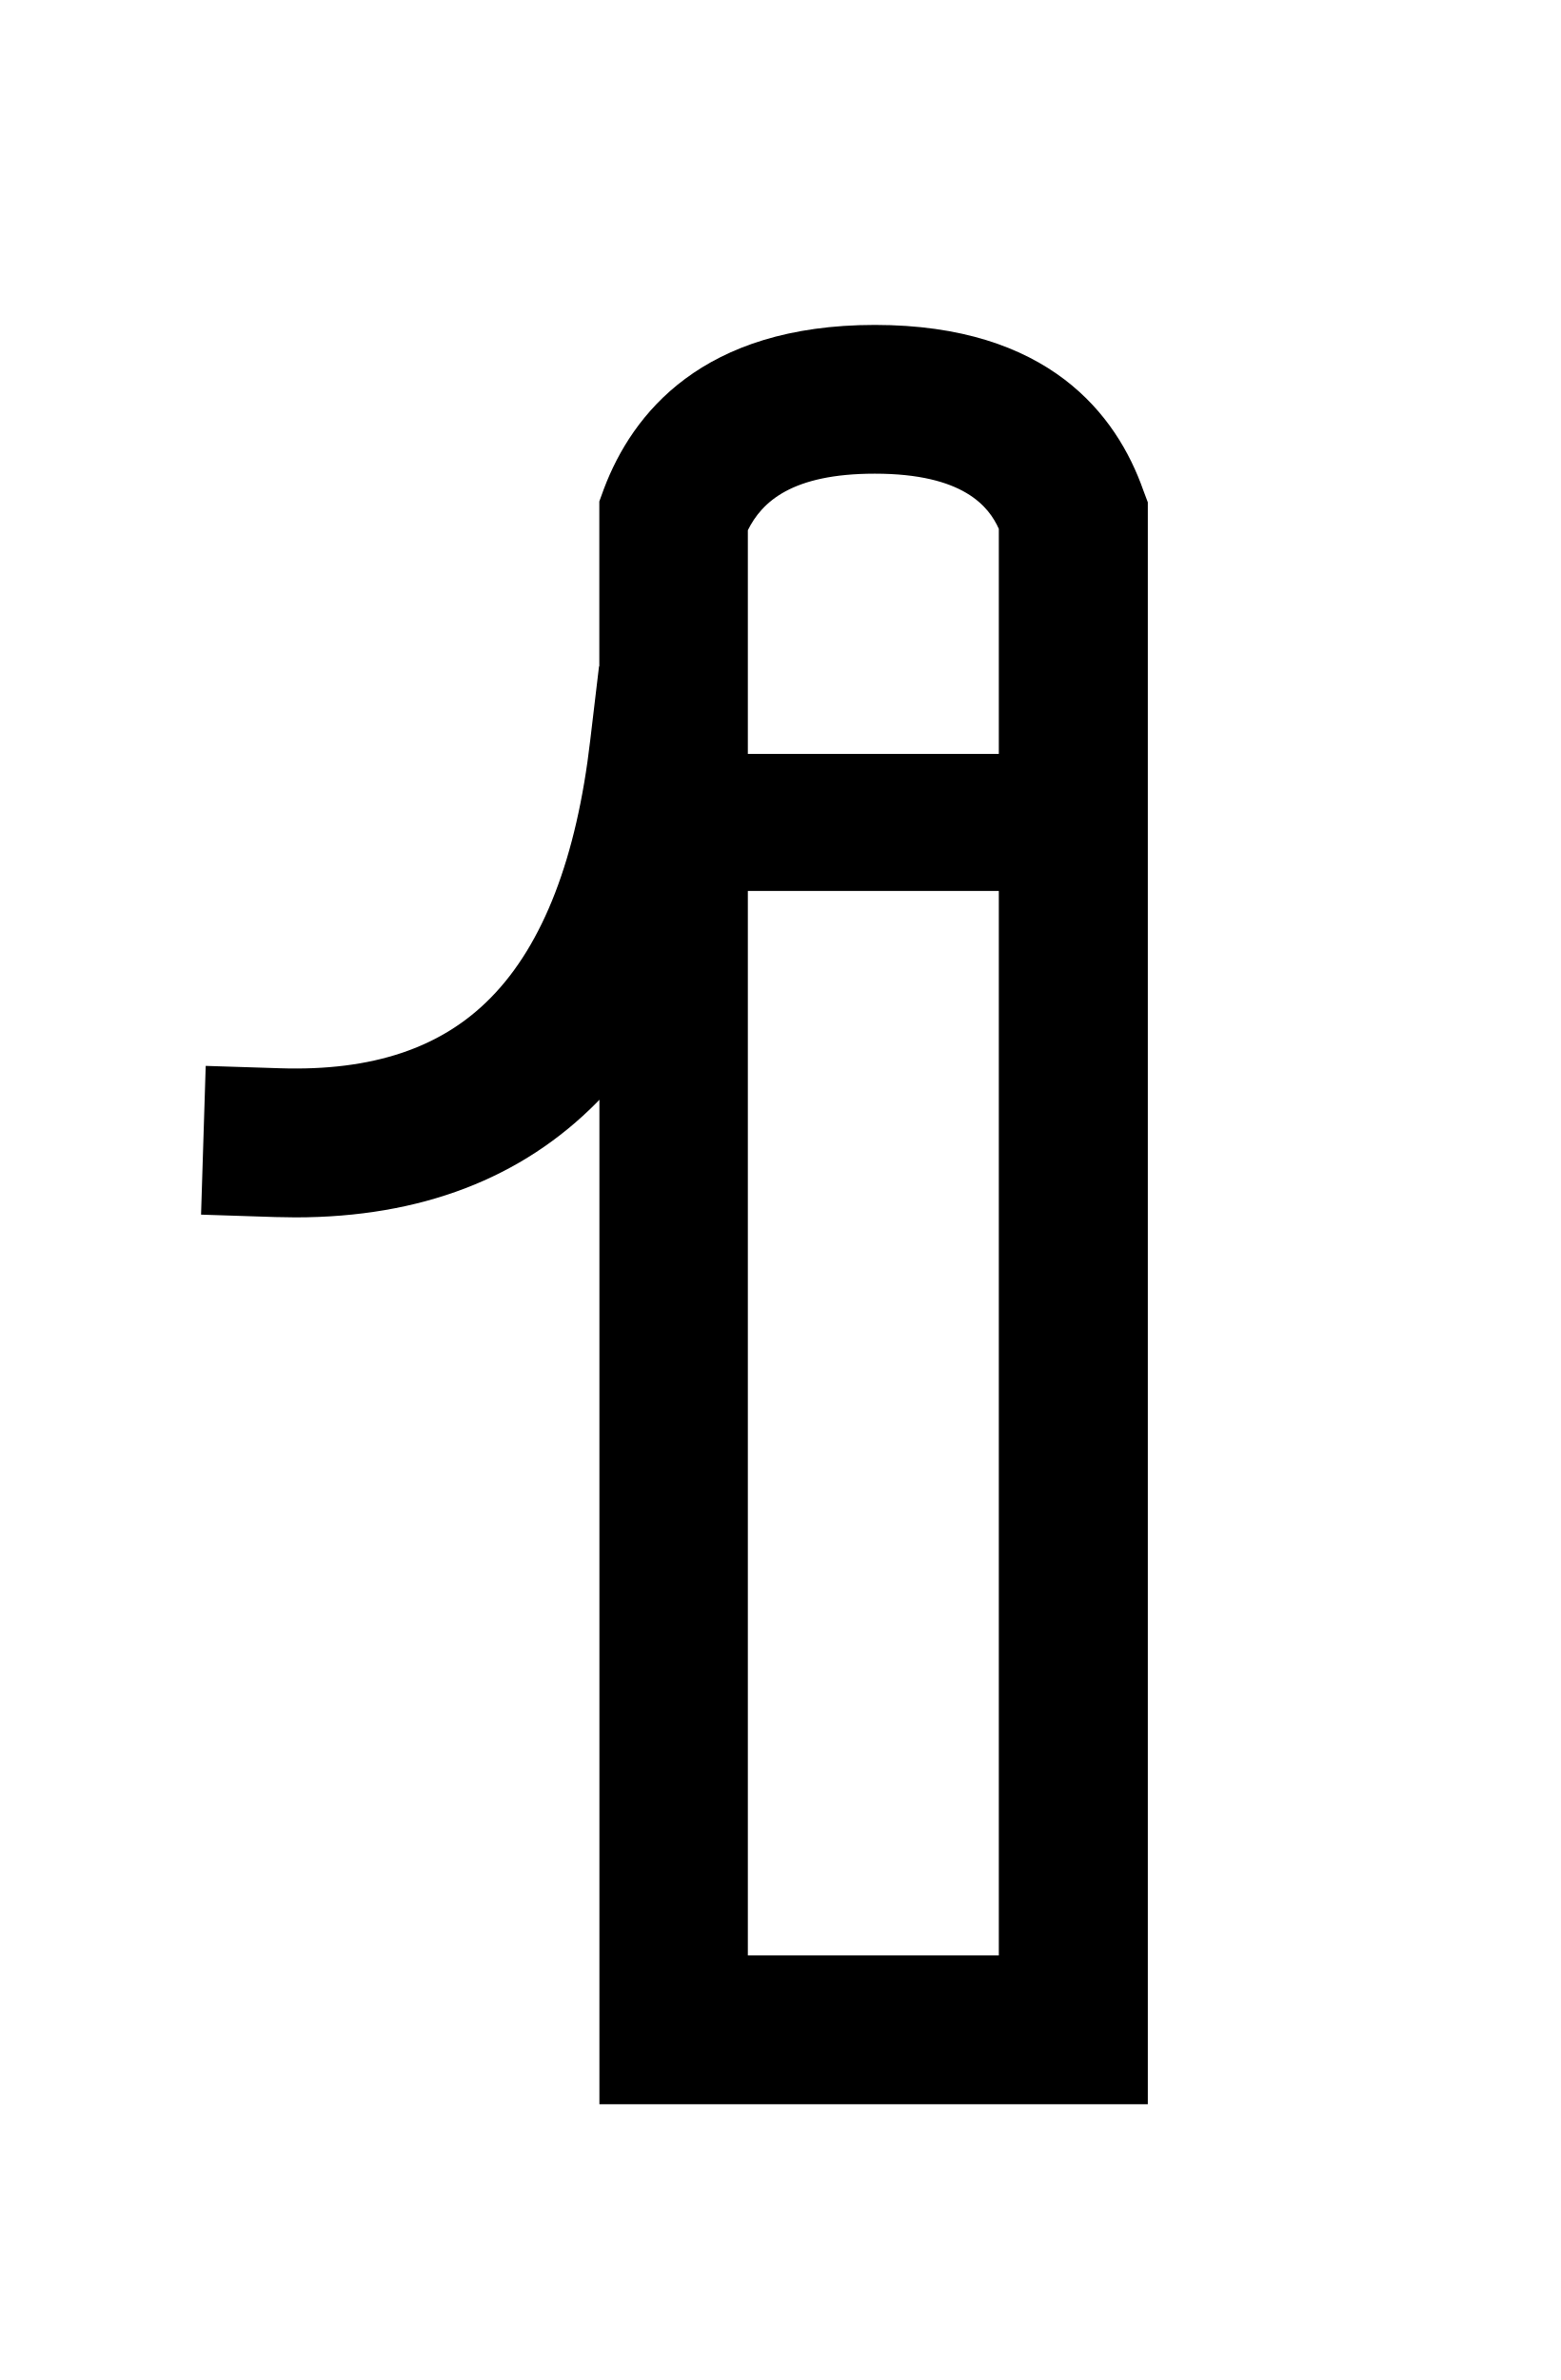
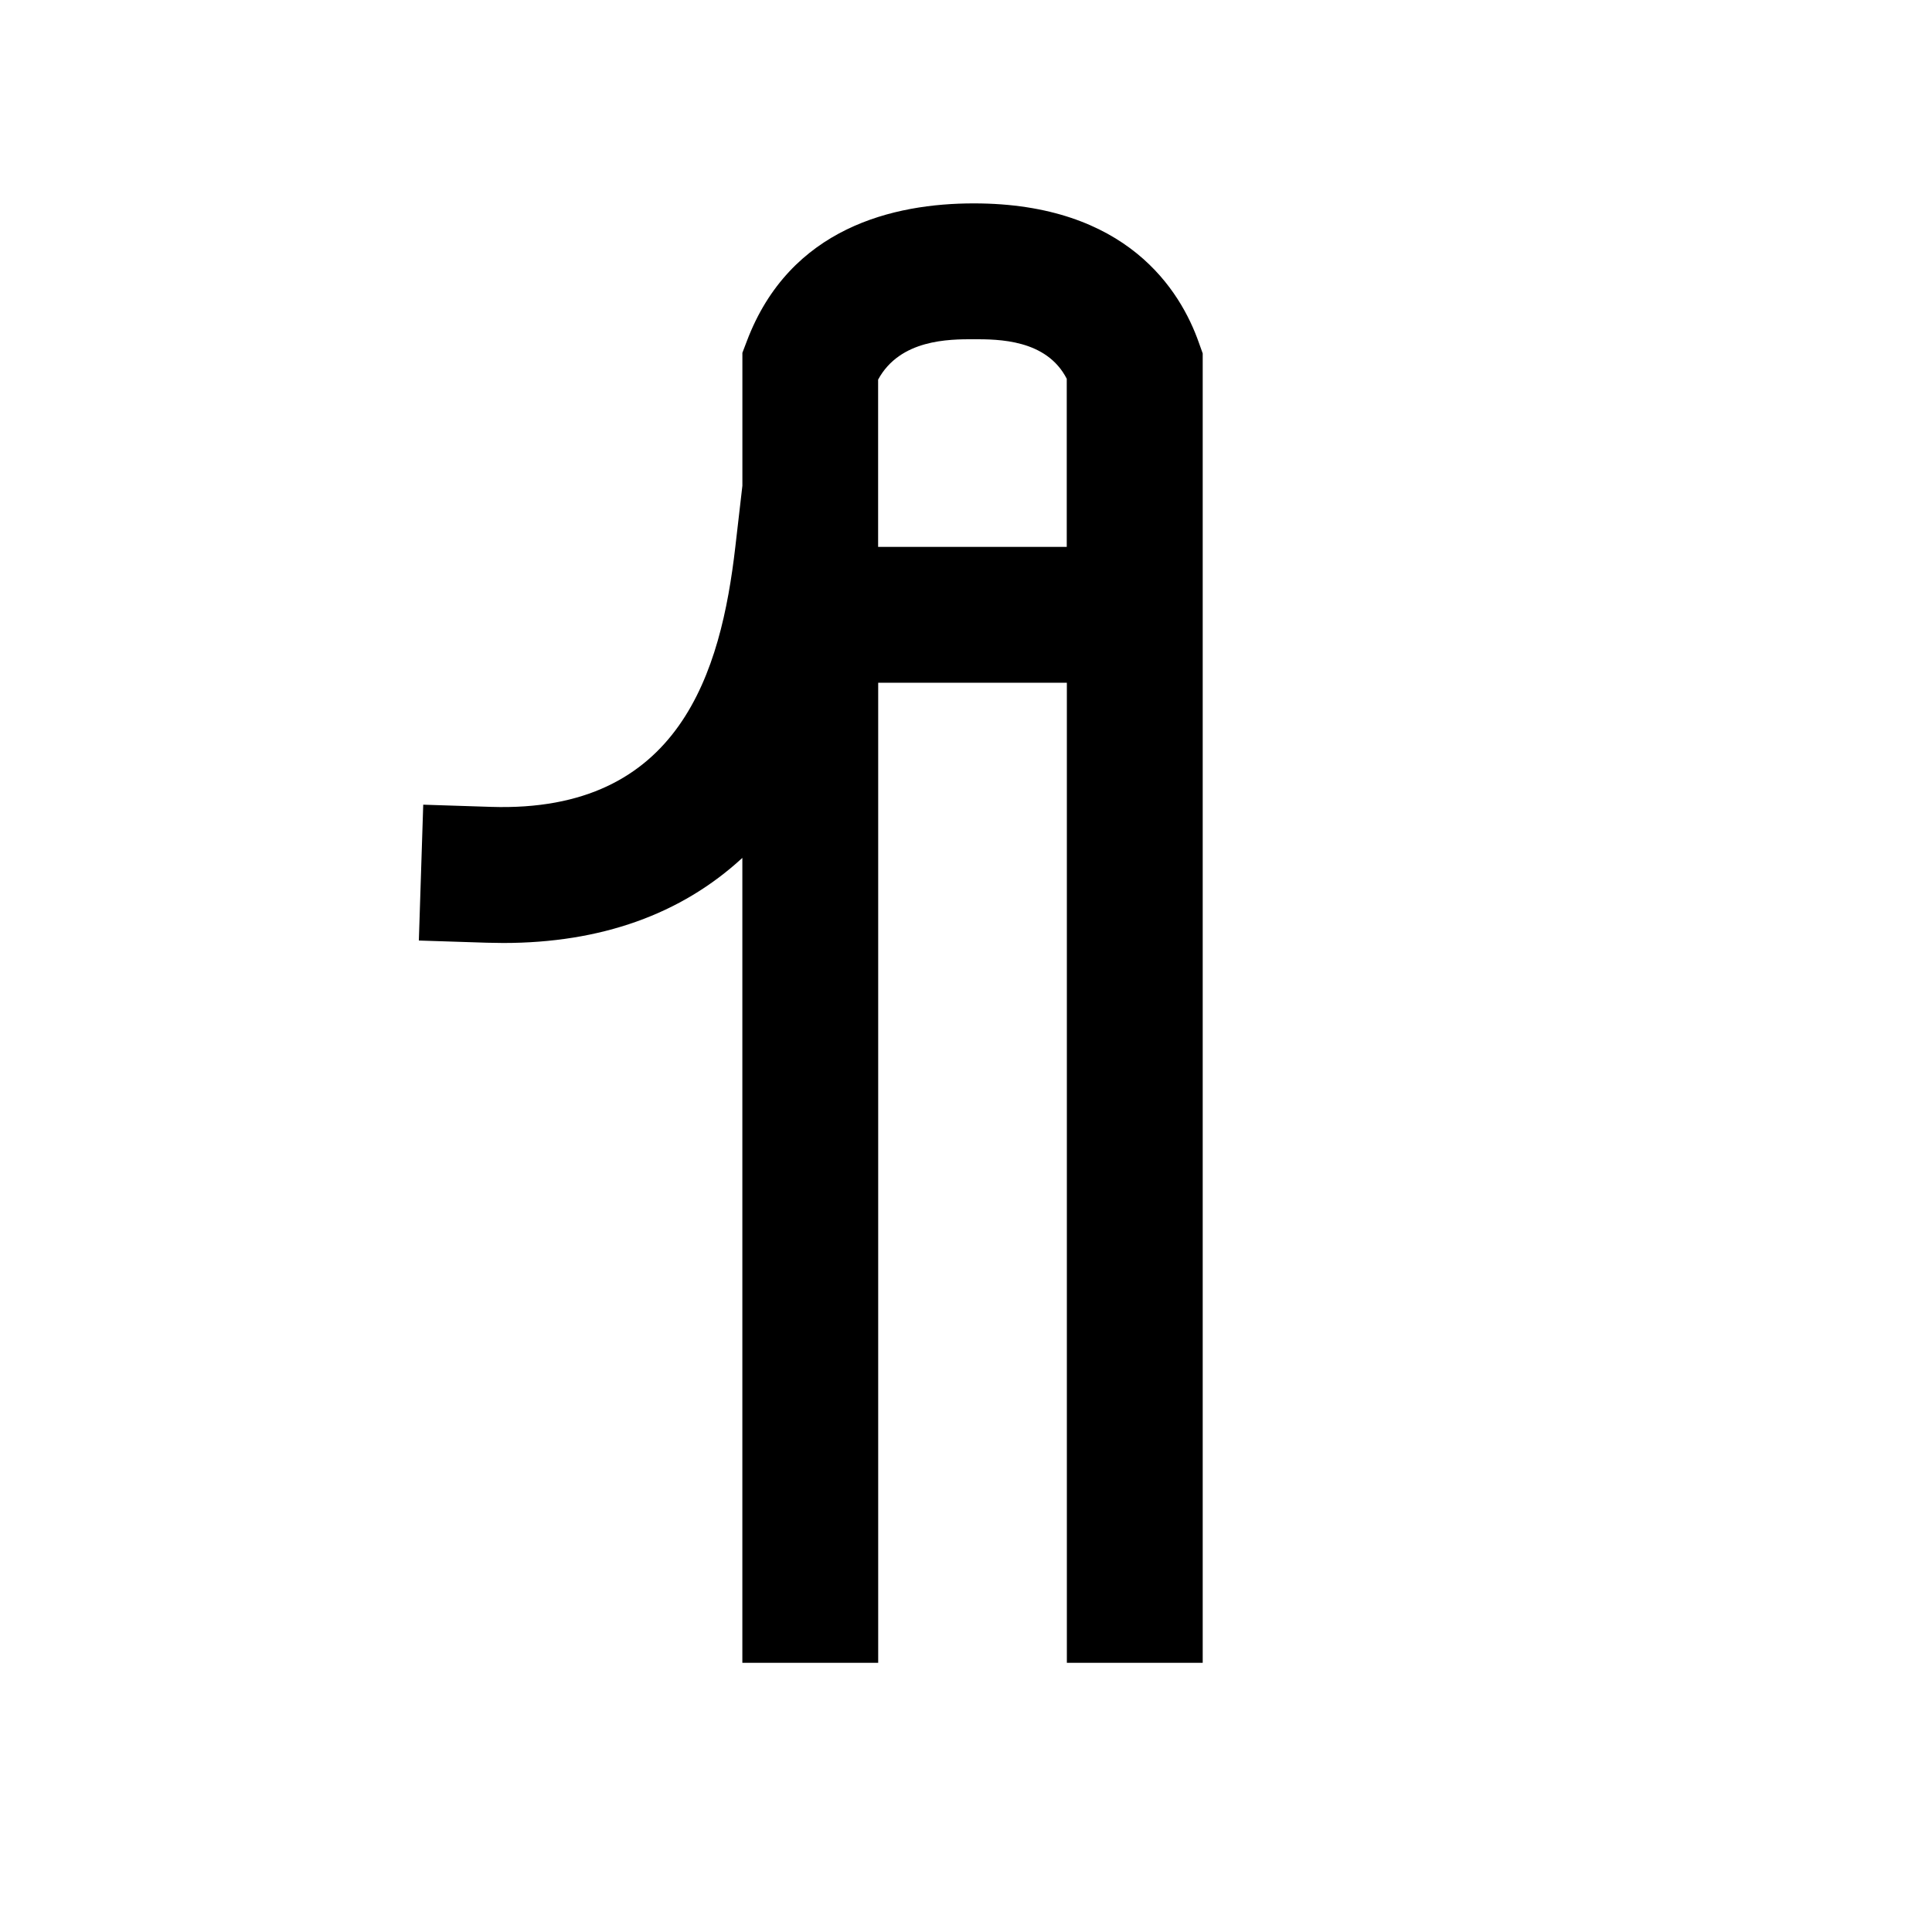
- <svg xmlns="http://www.w3.org/2000/svg" data-name="Layer 1" viewBox="0 0 335.82 512" width="335.82" height="512">
-   <path d="M246 105.48c-5.72-16.24-20.38-35.58-57.76-35.58-37.17 0-52.21 19.16-58.29 35.23l-1 2.74v35.46h-.06L127 159.22c-2.93 25.28-10.11 43.91-21.36 55.37-10.64 10.88-25.51 15.85-45.38 15.22l-16-.51-1 32 16 .52c1.45 0 2.88.07 4.3.07 26.92 0 48.76-8.36 65-24.87.14-.14.27-.29.41-.44v216.1h118V108.06zm-57.76-3.58c19.06 0 24.53 7.1 26.67 11.87v48.42h-54v-48.13c3.02-6.06 9.42-12.16 27.32-12.16zm-27.33 318.76v-229h54v229z" />
+ <svg xmlns="http://www.w3.org/2000/svg" data-name="Layer 1" viewBox="0 0 512 512" width="512" height="512">
+   <path d="M317.71 90.81C312.86 77 298.65 53.9 258.06 53.9c-21.14 0-48.74 6.33-60.15 36.53l-1.17 3.07v35.23L194.86 145c-3.8 32.89-14.6 70.43-64.7 68.83l-18-.58-1.16 36 18 .58c1.47 0 2.92.07 4.37.07 25.84 0 47.12-7.58 63.36-22.55v213.31h36V180.93h50v259.73h36v-347zm-85 54.12V100.6c5.81-10.71 18.83-10.7 25.32-10.7s19.3 0 24.67 10.48v44.55z" />
</svg>
